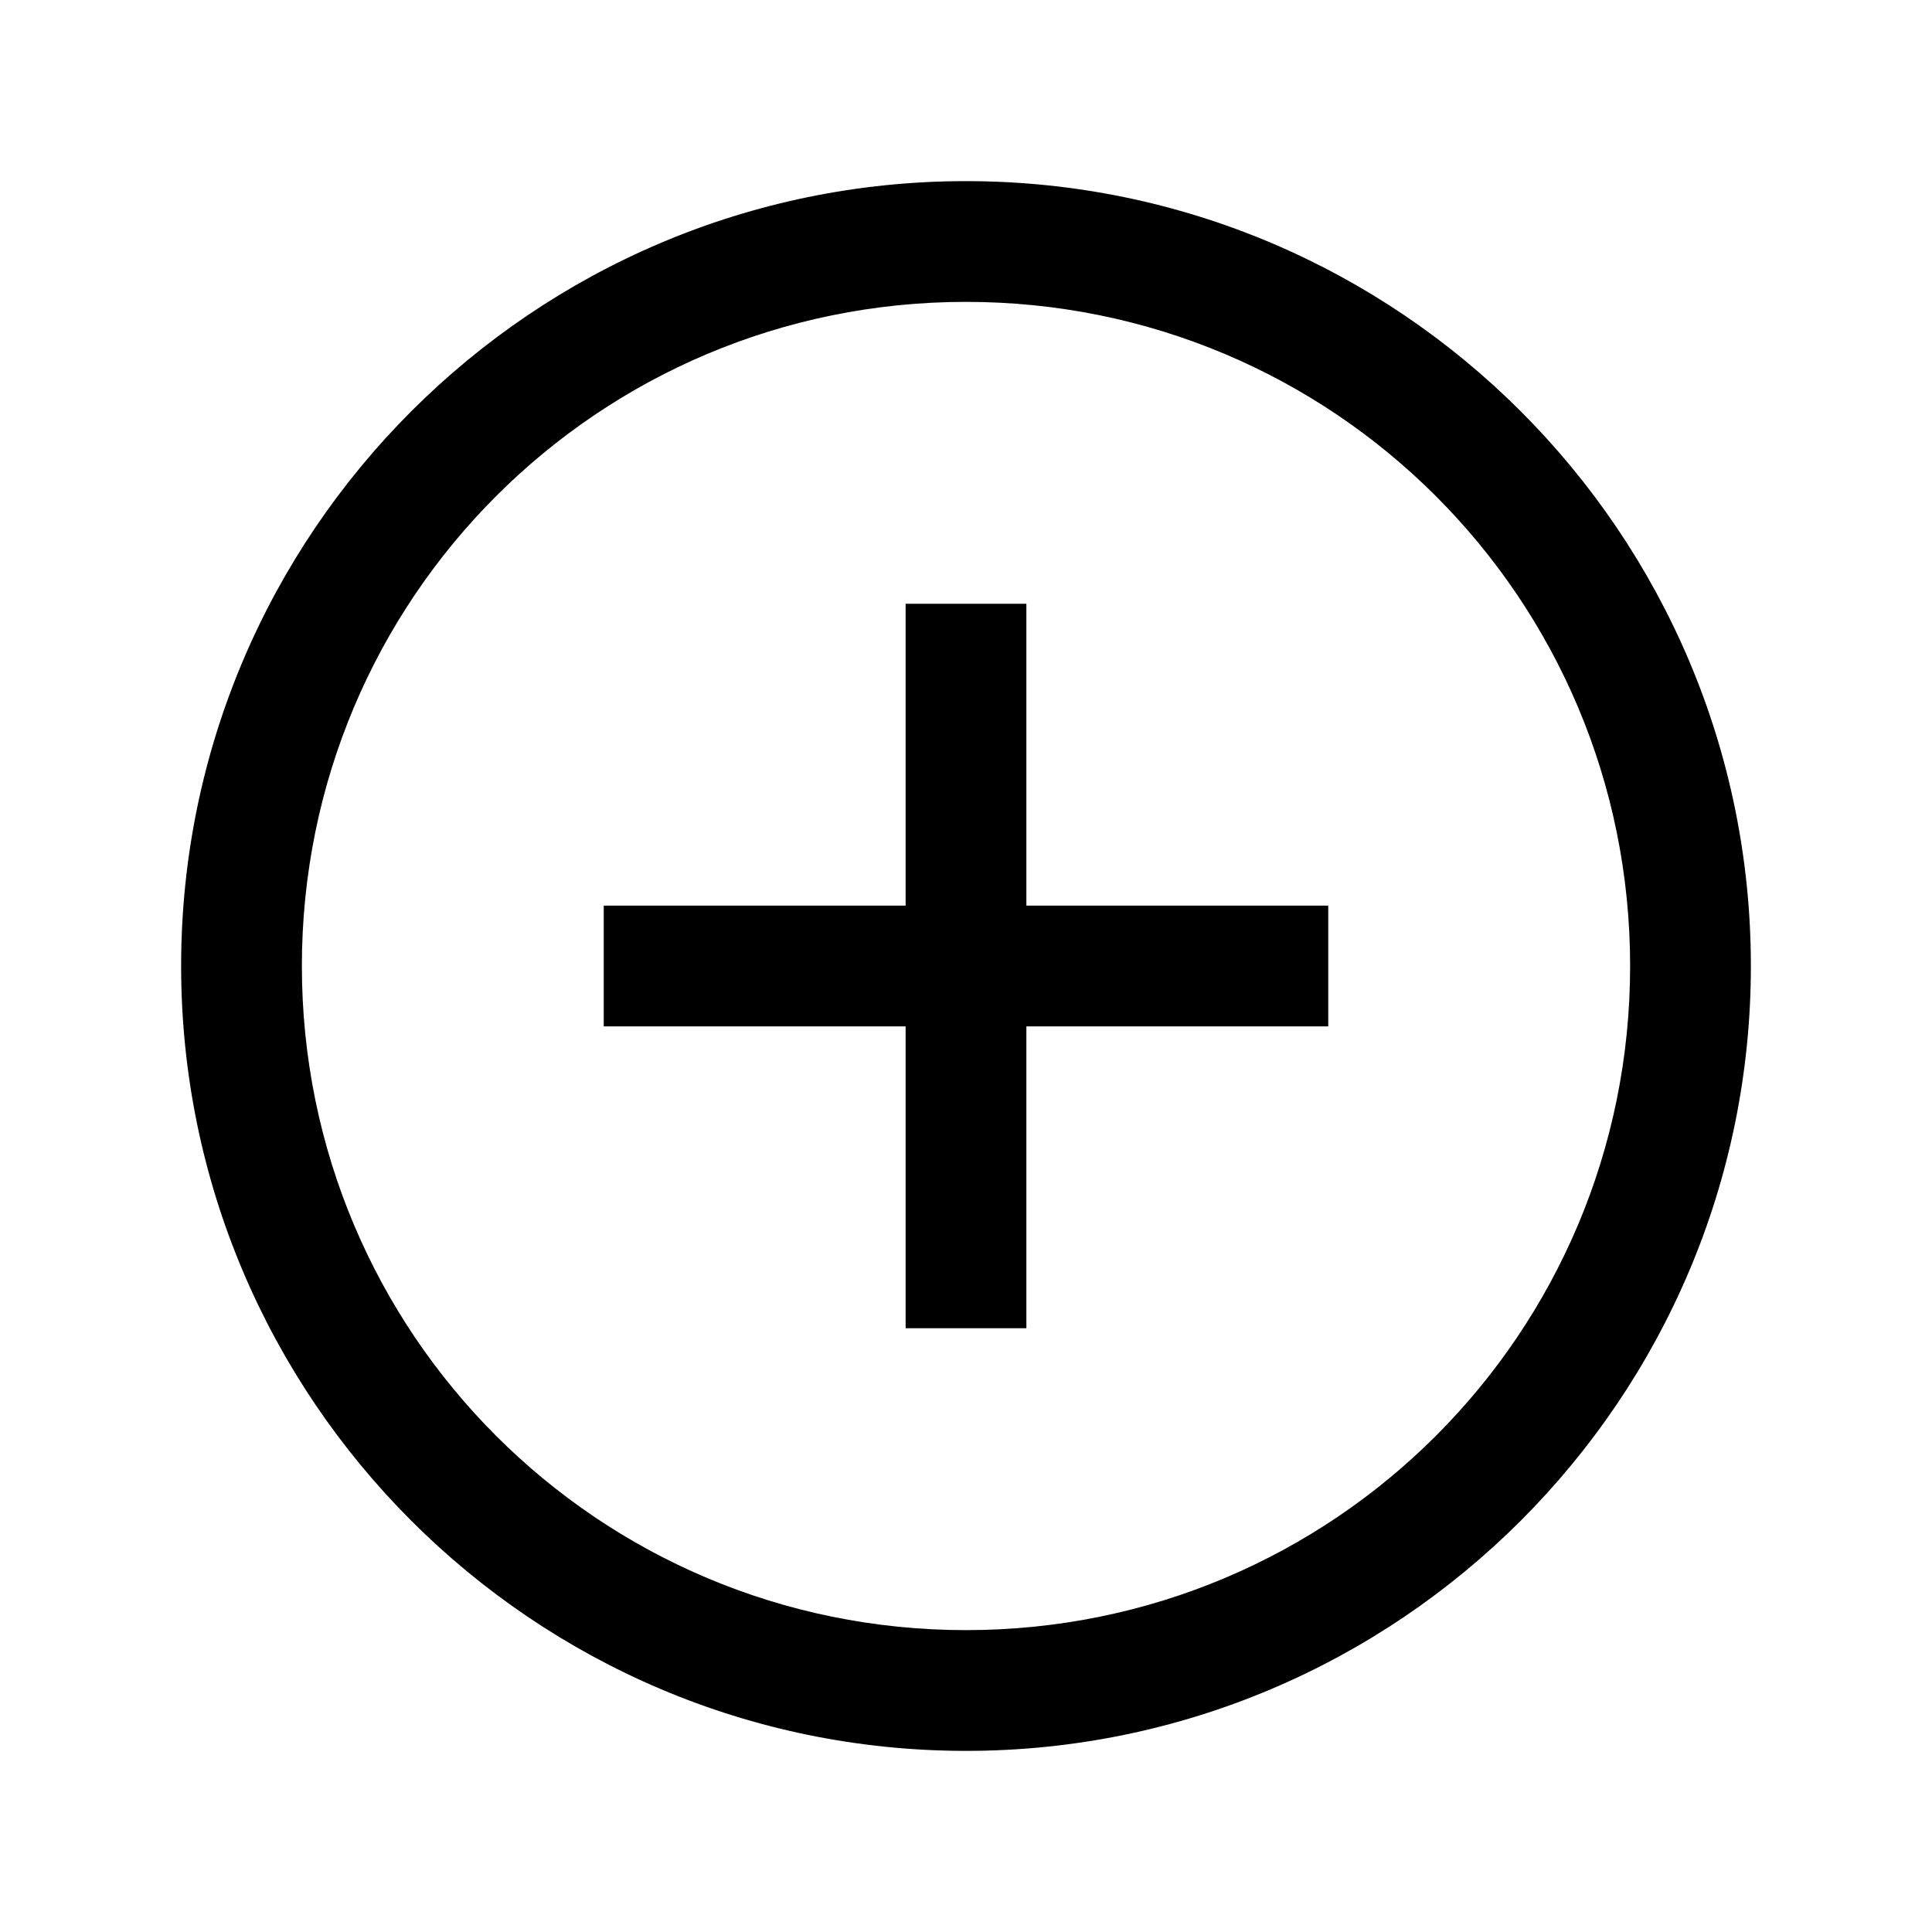
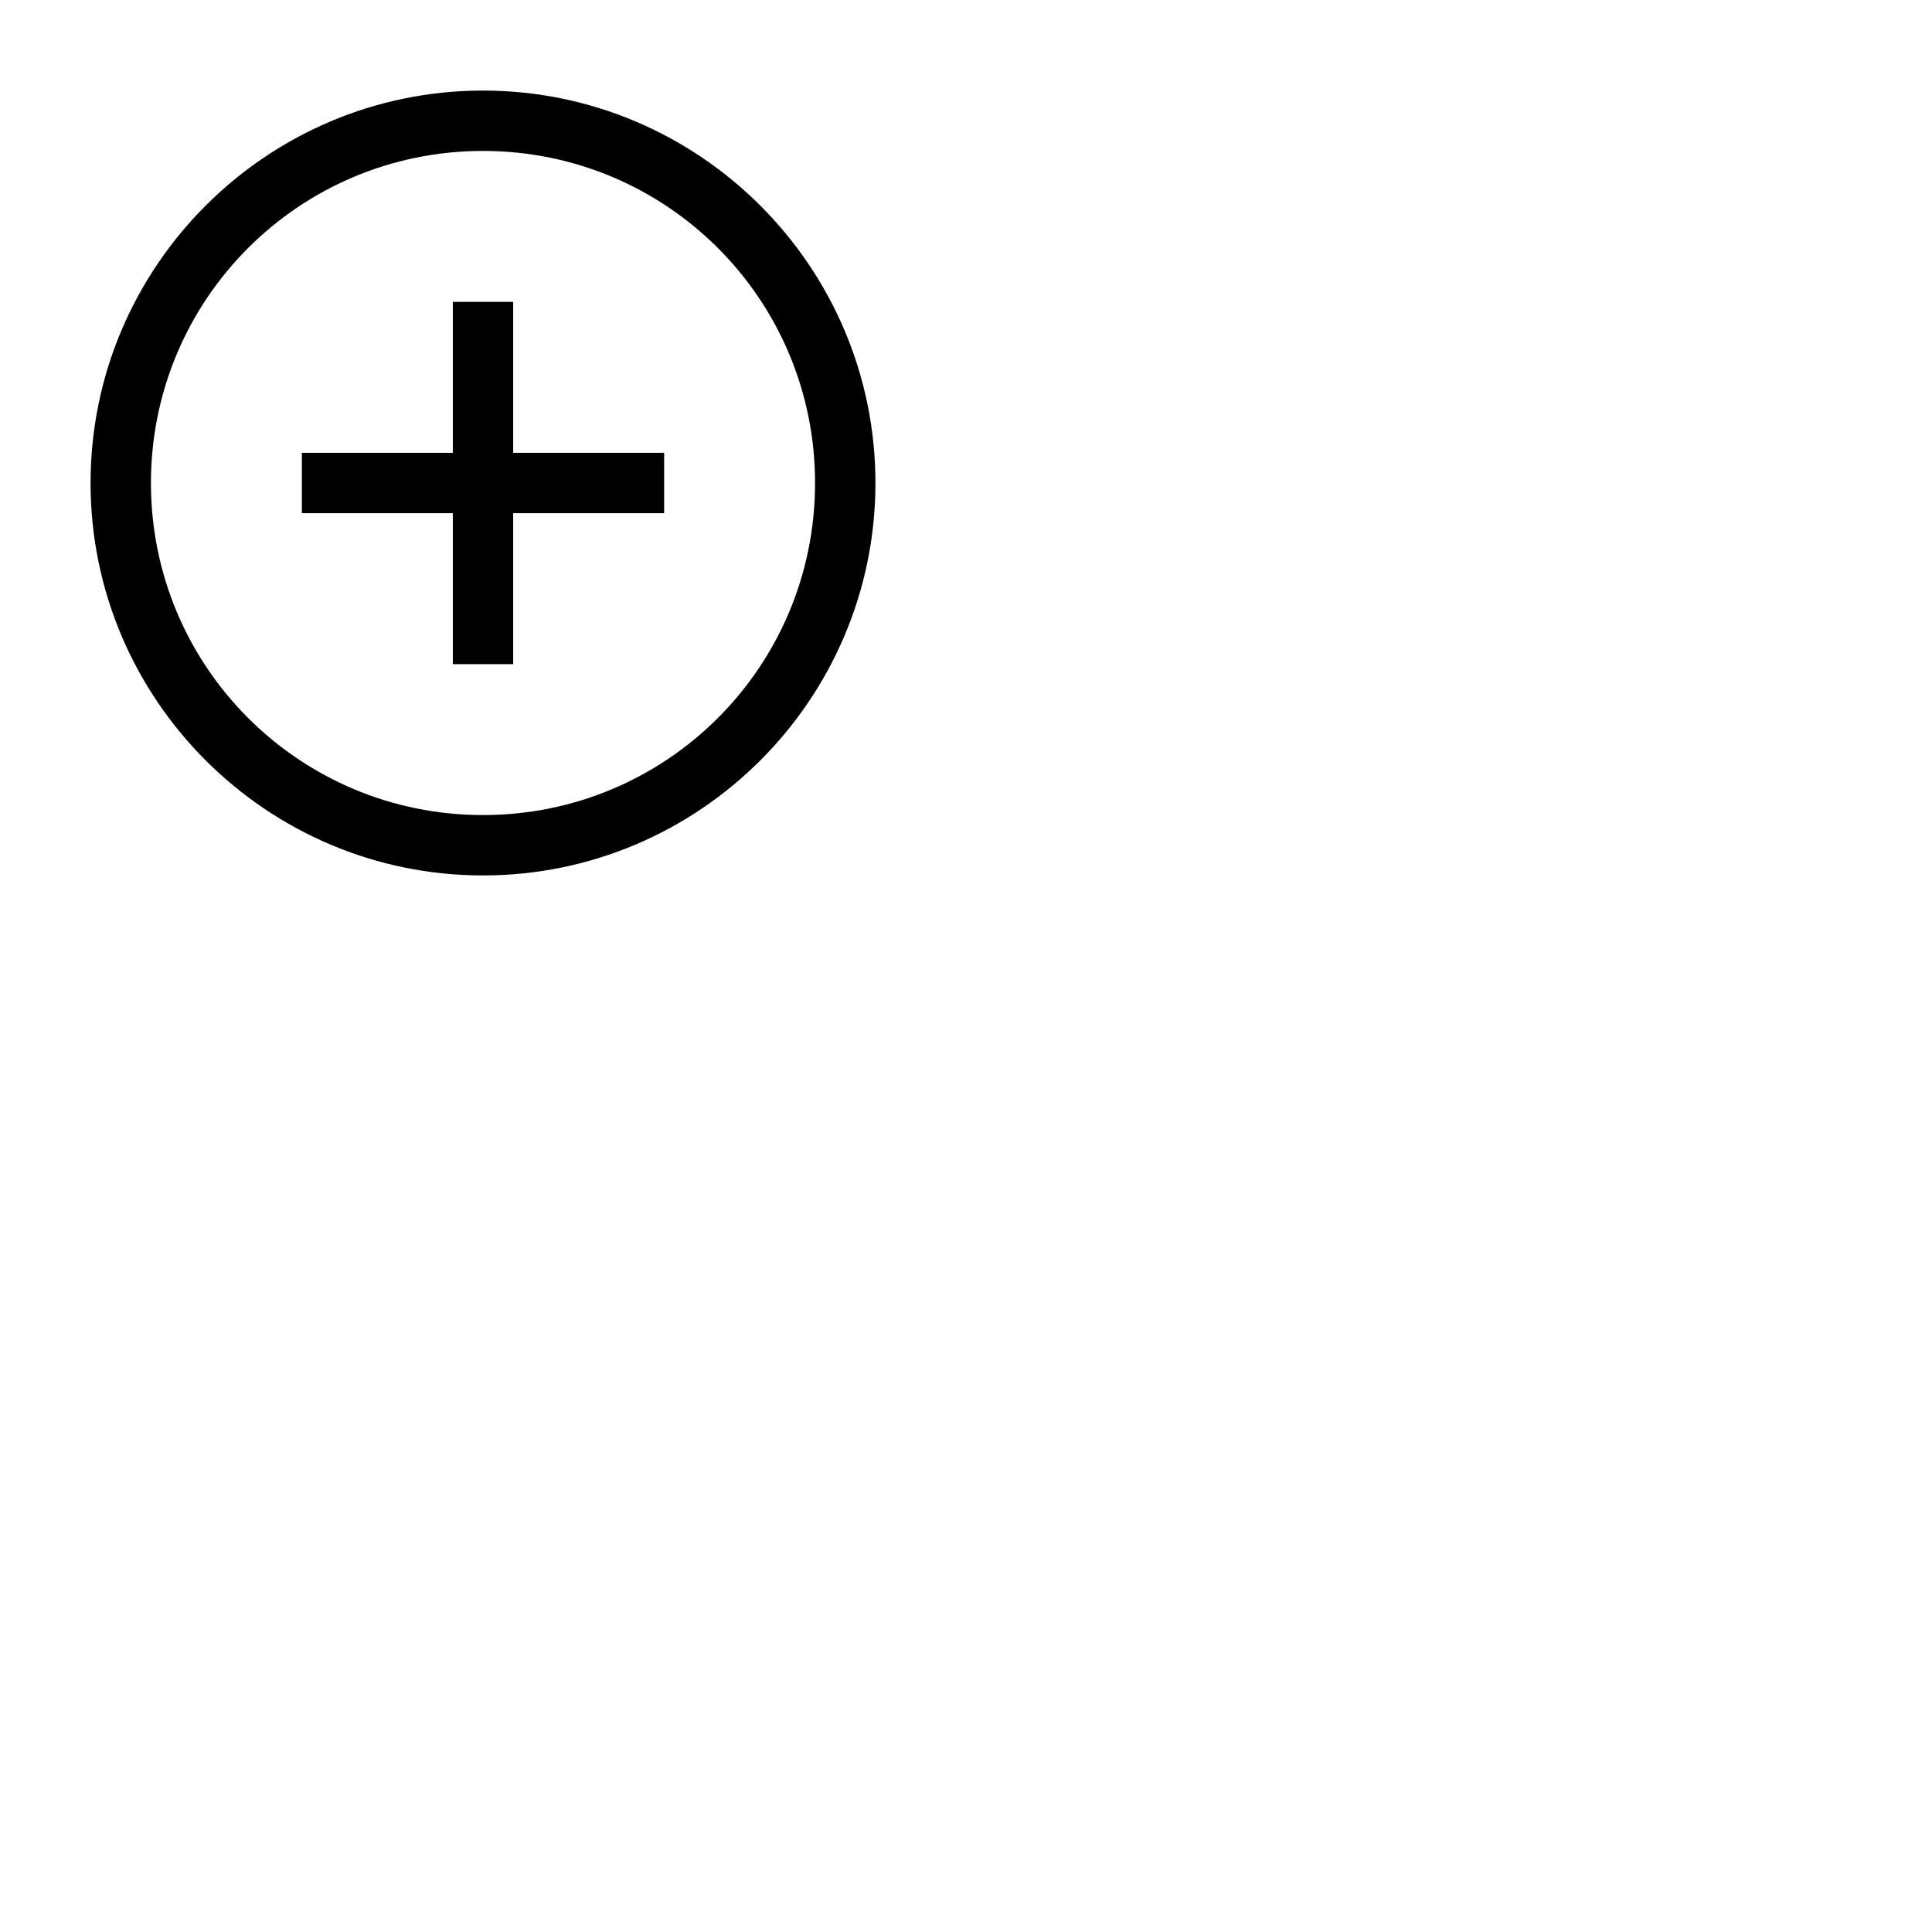
- <svg xmlns="http://www.w3.org/2000/svg" viewBox="0 0 32 32">
+ <svg xmlns="http://www.w3.org/2000/svg" viewBox="0 0 64 64">
  <path d="M16 3C8.832 3 3 8.832 3 16s5.832 13 13 13 13-5.832 13-13S23.168 3 16 3zm0 2c6.087 0 11 4.913 11 11s-4.913 11-11 11S5 22.087 5 16 9.913 5 16 5zm-1 5v5h-5v2h5v5h2v-5h5v-2h-5v-5h-2z" />
</svg>
